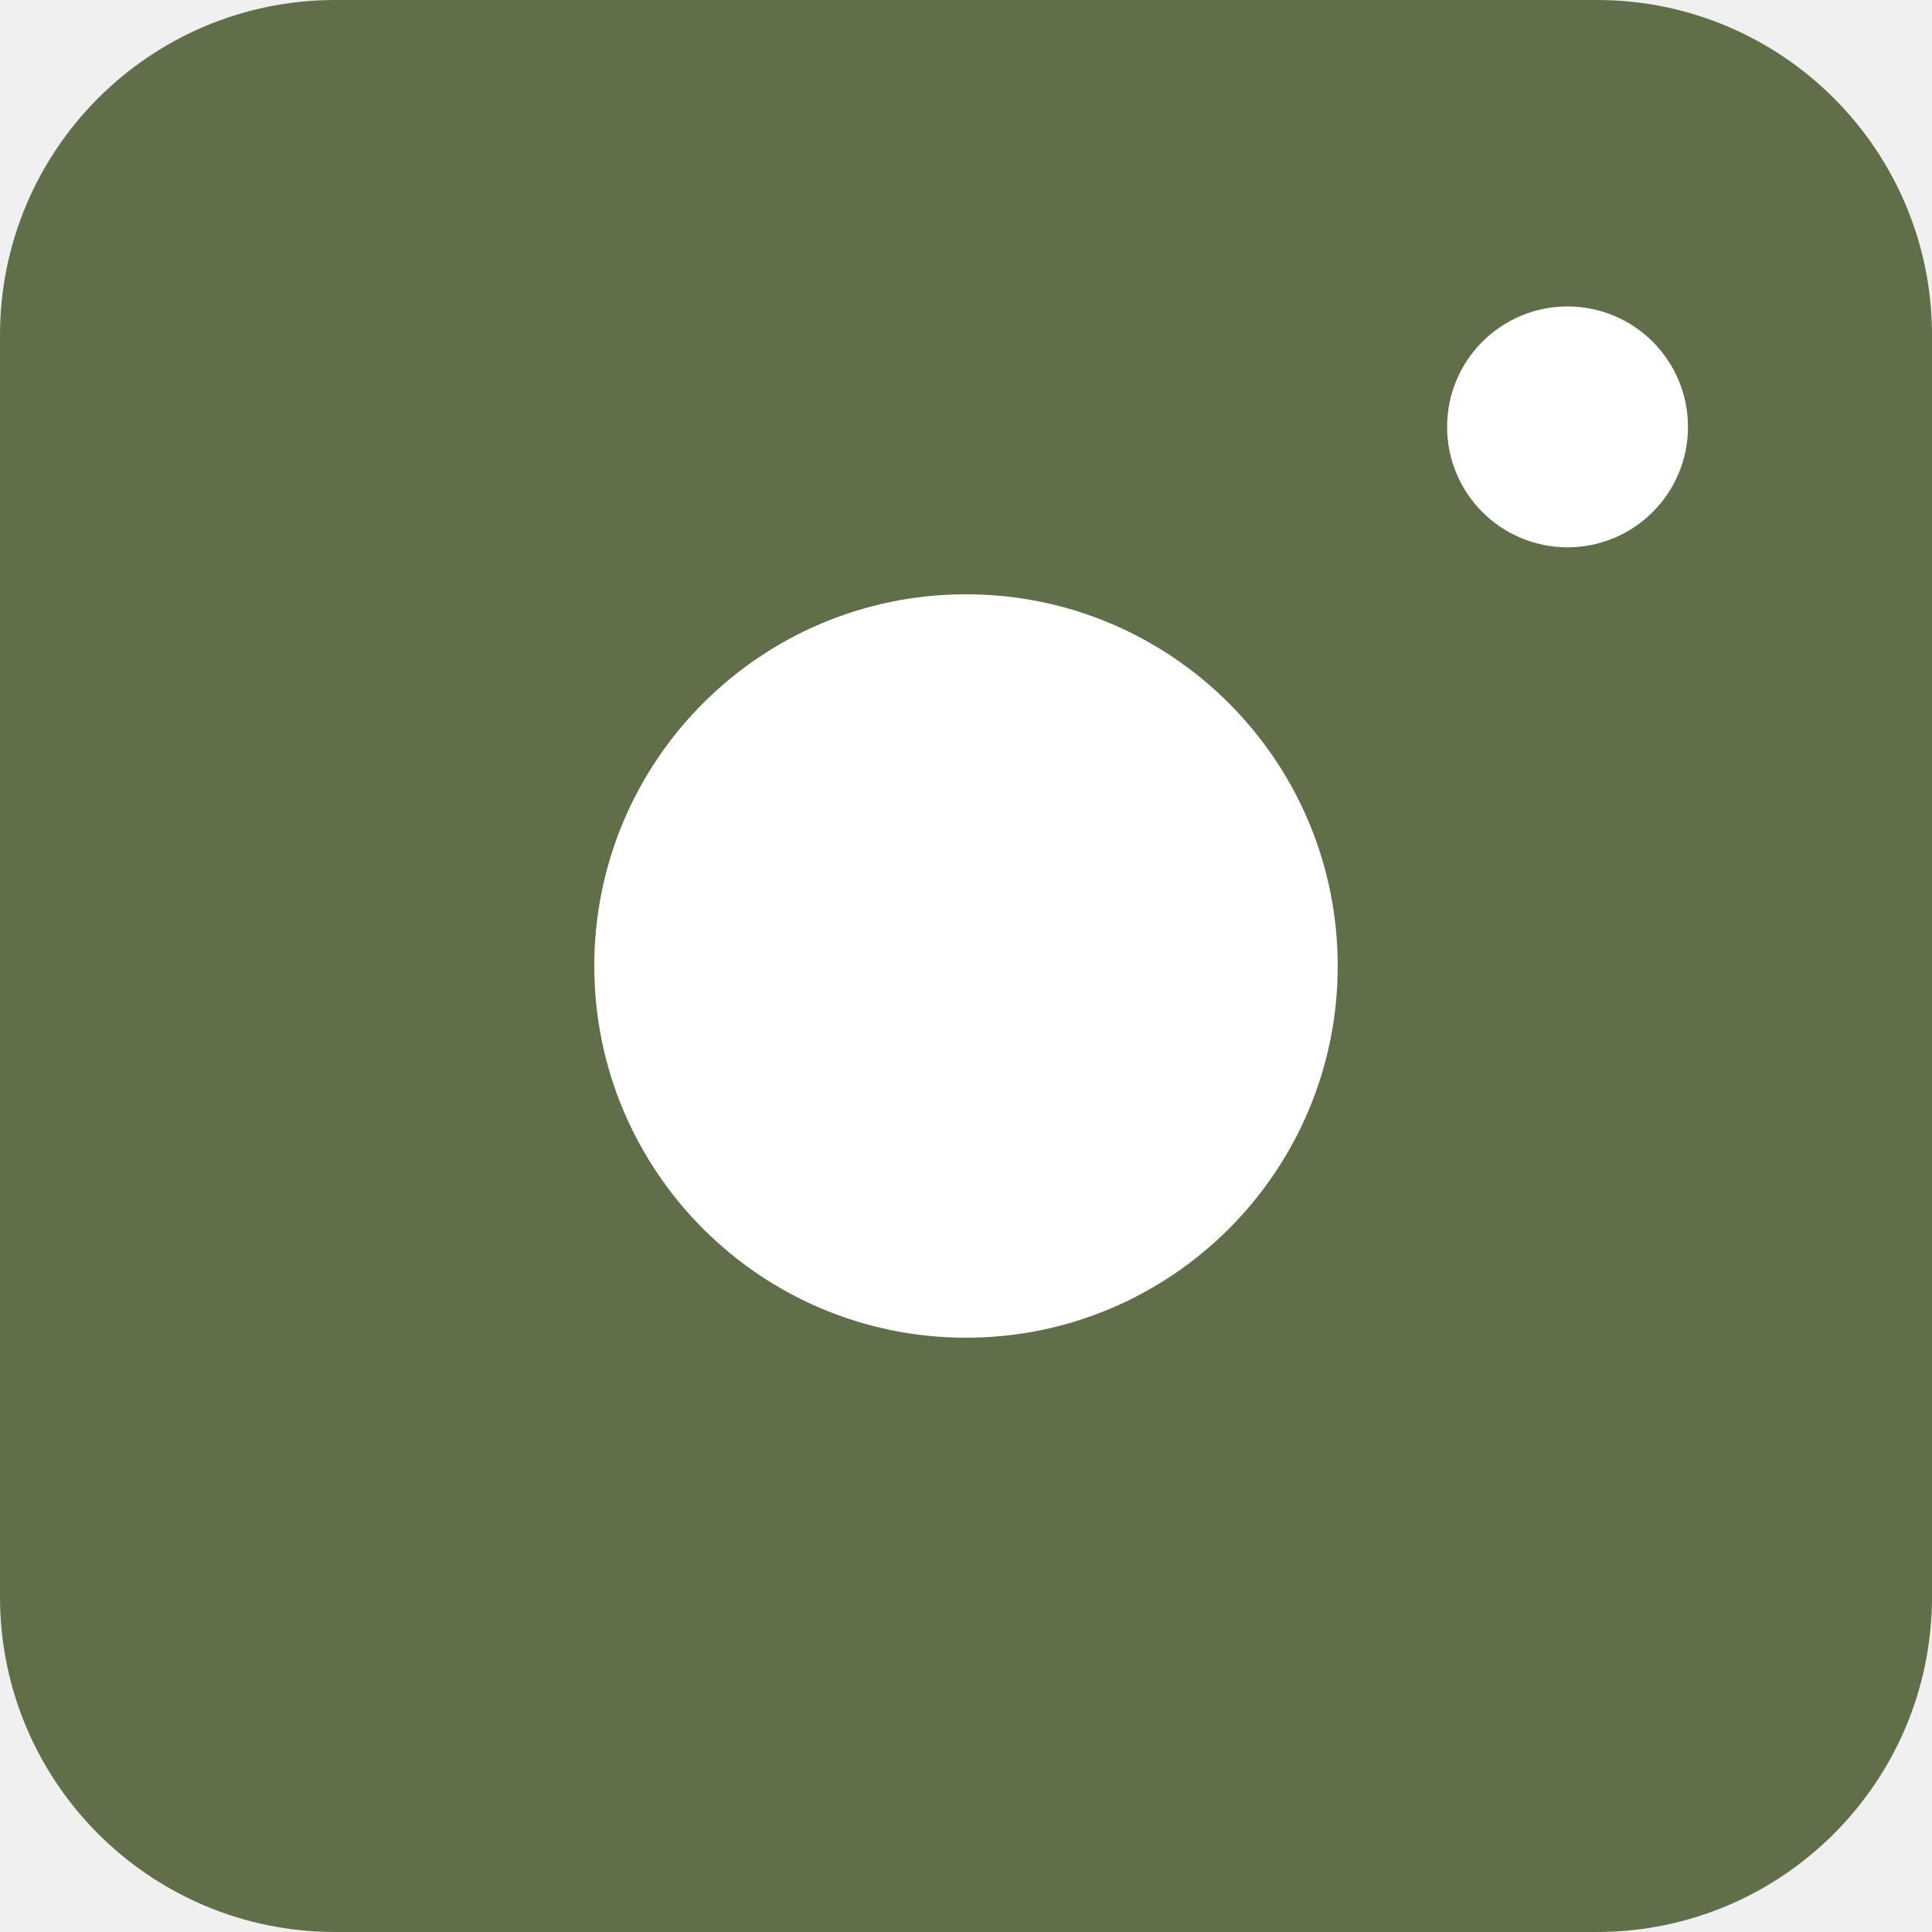
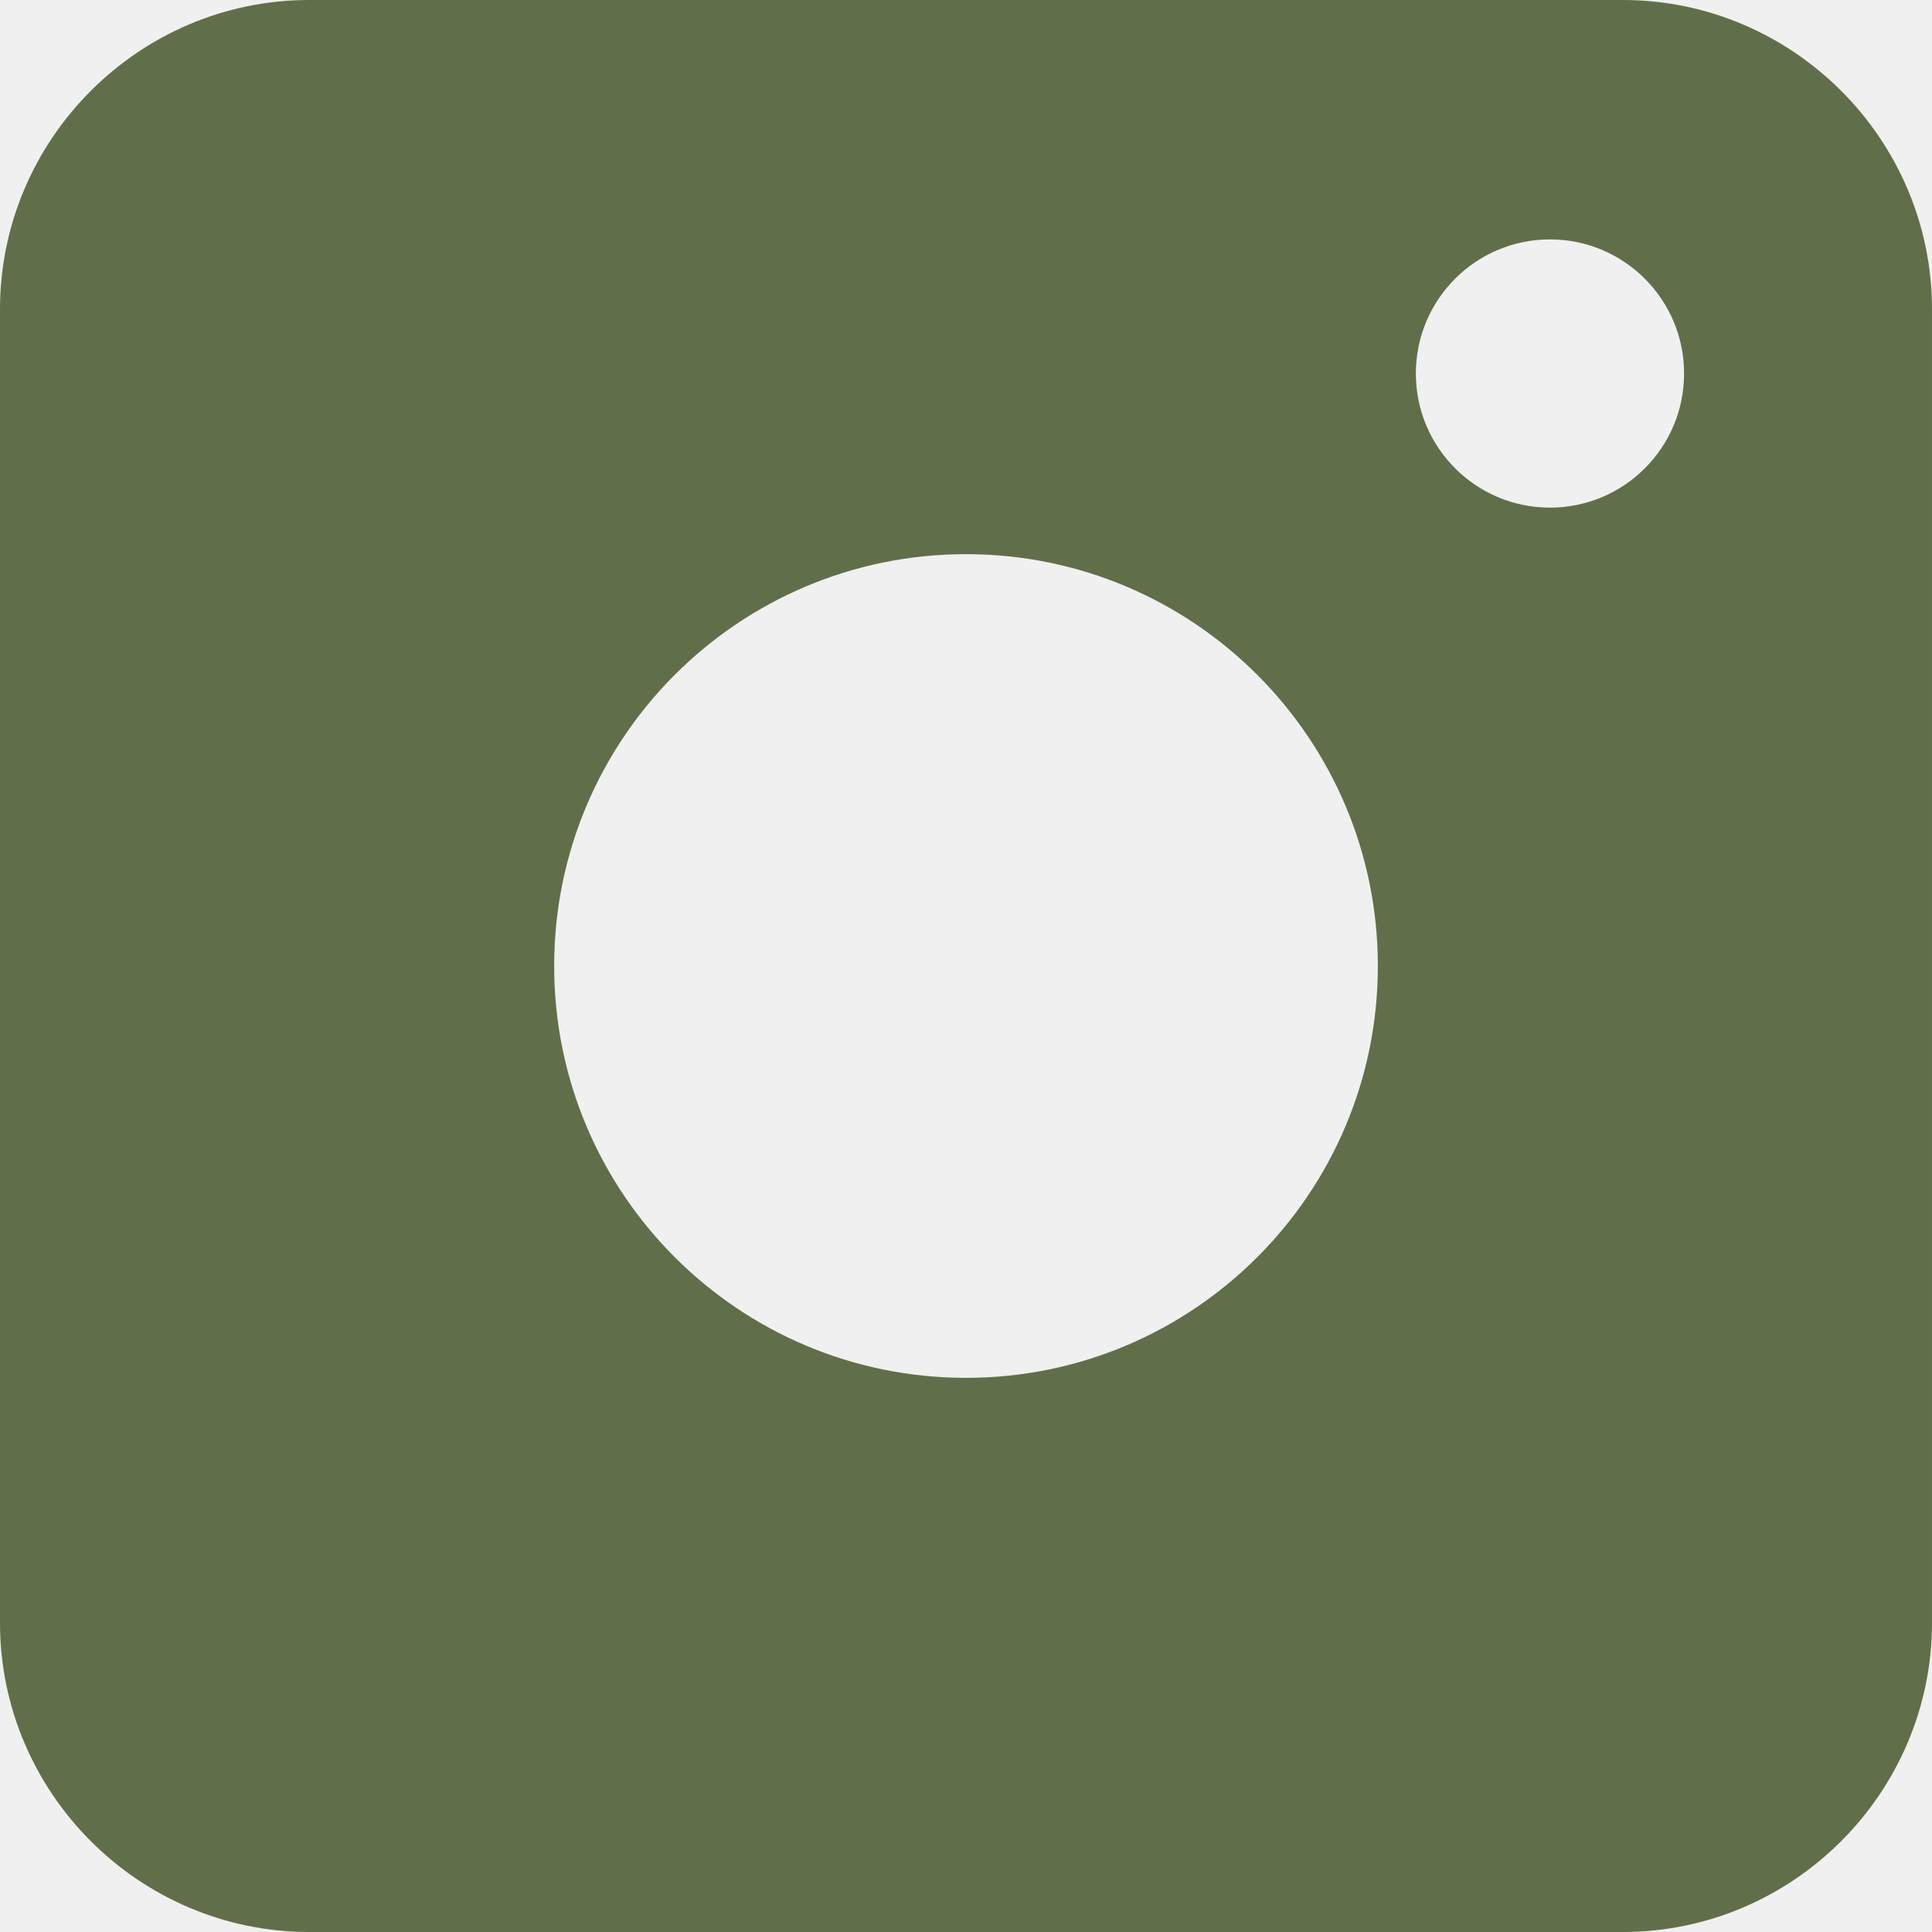
- <svg xmlns="http://www.w3.org/2000/svg" viewBox="0 0 126.598 126.598">
-   <defs>
-     <style>
-       .cls-1 {
-         stroke: #fff;
-       }
-       .cls-1, .cls-2 {
-         fill: #fff;
-       }
-       .cls-1, .cls-3 {
-         stroke-width: 5px;
-       }
-       .cls-3 {
-         fill: #606f4a;
-         stroke: #606f4a;
-       }
-     </style>
-   </defs>
-   <g id="ig_icon_filled">
-     <rect id="frame" class="cls-3" x="2.5" y="2.5" width="121.598" height="121.598" rx="19.461" ry="19.461" />
-     <circle id="big" class="cls-2" cx="63.299" cy="63.299" r="24.357" />
-     <circle id="tiny" class="cls-1" cx="102.716" cy="27.972" r="5.392" />
+ <svg xmlns="http://www.w3.org/2000/svg" id="Lager_2" data-name="Lager 2" viewBox="0 0 275.963 275.963">
+   <g id="ig_filled" fill="#606f4a">
+     <path d="M231.798,0H44.165C19.875,0,0,19.874,0,44.165v187.633c0,24.291,19.875,44.165,44.165,44.165h187.632c24.291,0,44.165-19.874,44.165-44.165V44.165c0-24.291-19.874-44.165-44.165-44.165ZM137.982,196.808c-32.489,0-58.826-26.337-58.826-58.826s26.337-58.826,58.826-58.826,58.826,26.337,58.826,58.826-26.337,58.826-58.826,58.826ZM221.395,72.508c-10.579,0-19.156-8.576-19.156-19.156s8.576-19.156,19.156-19.156,19.156,8.576,19.156,19.156-8.576,19.156-19.156,19.156Z" />
  </g>
</svg>
